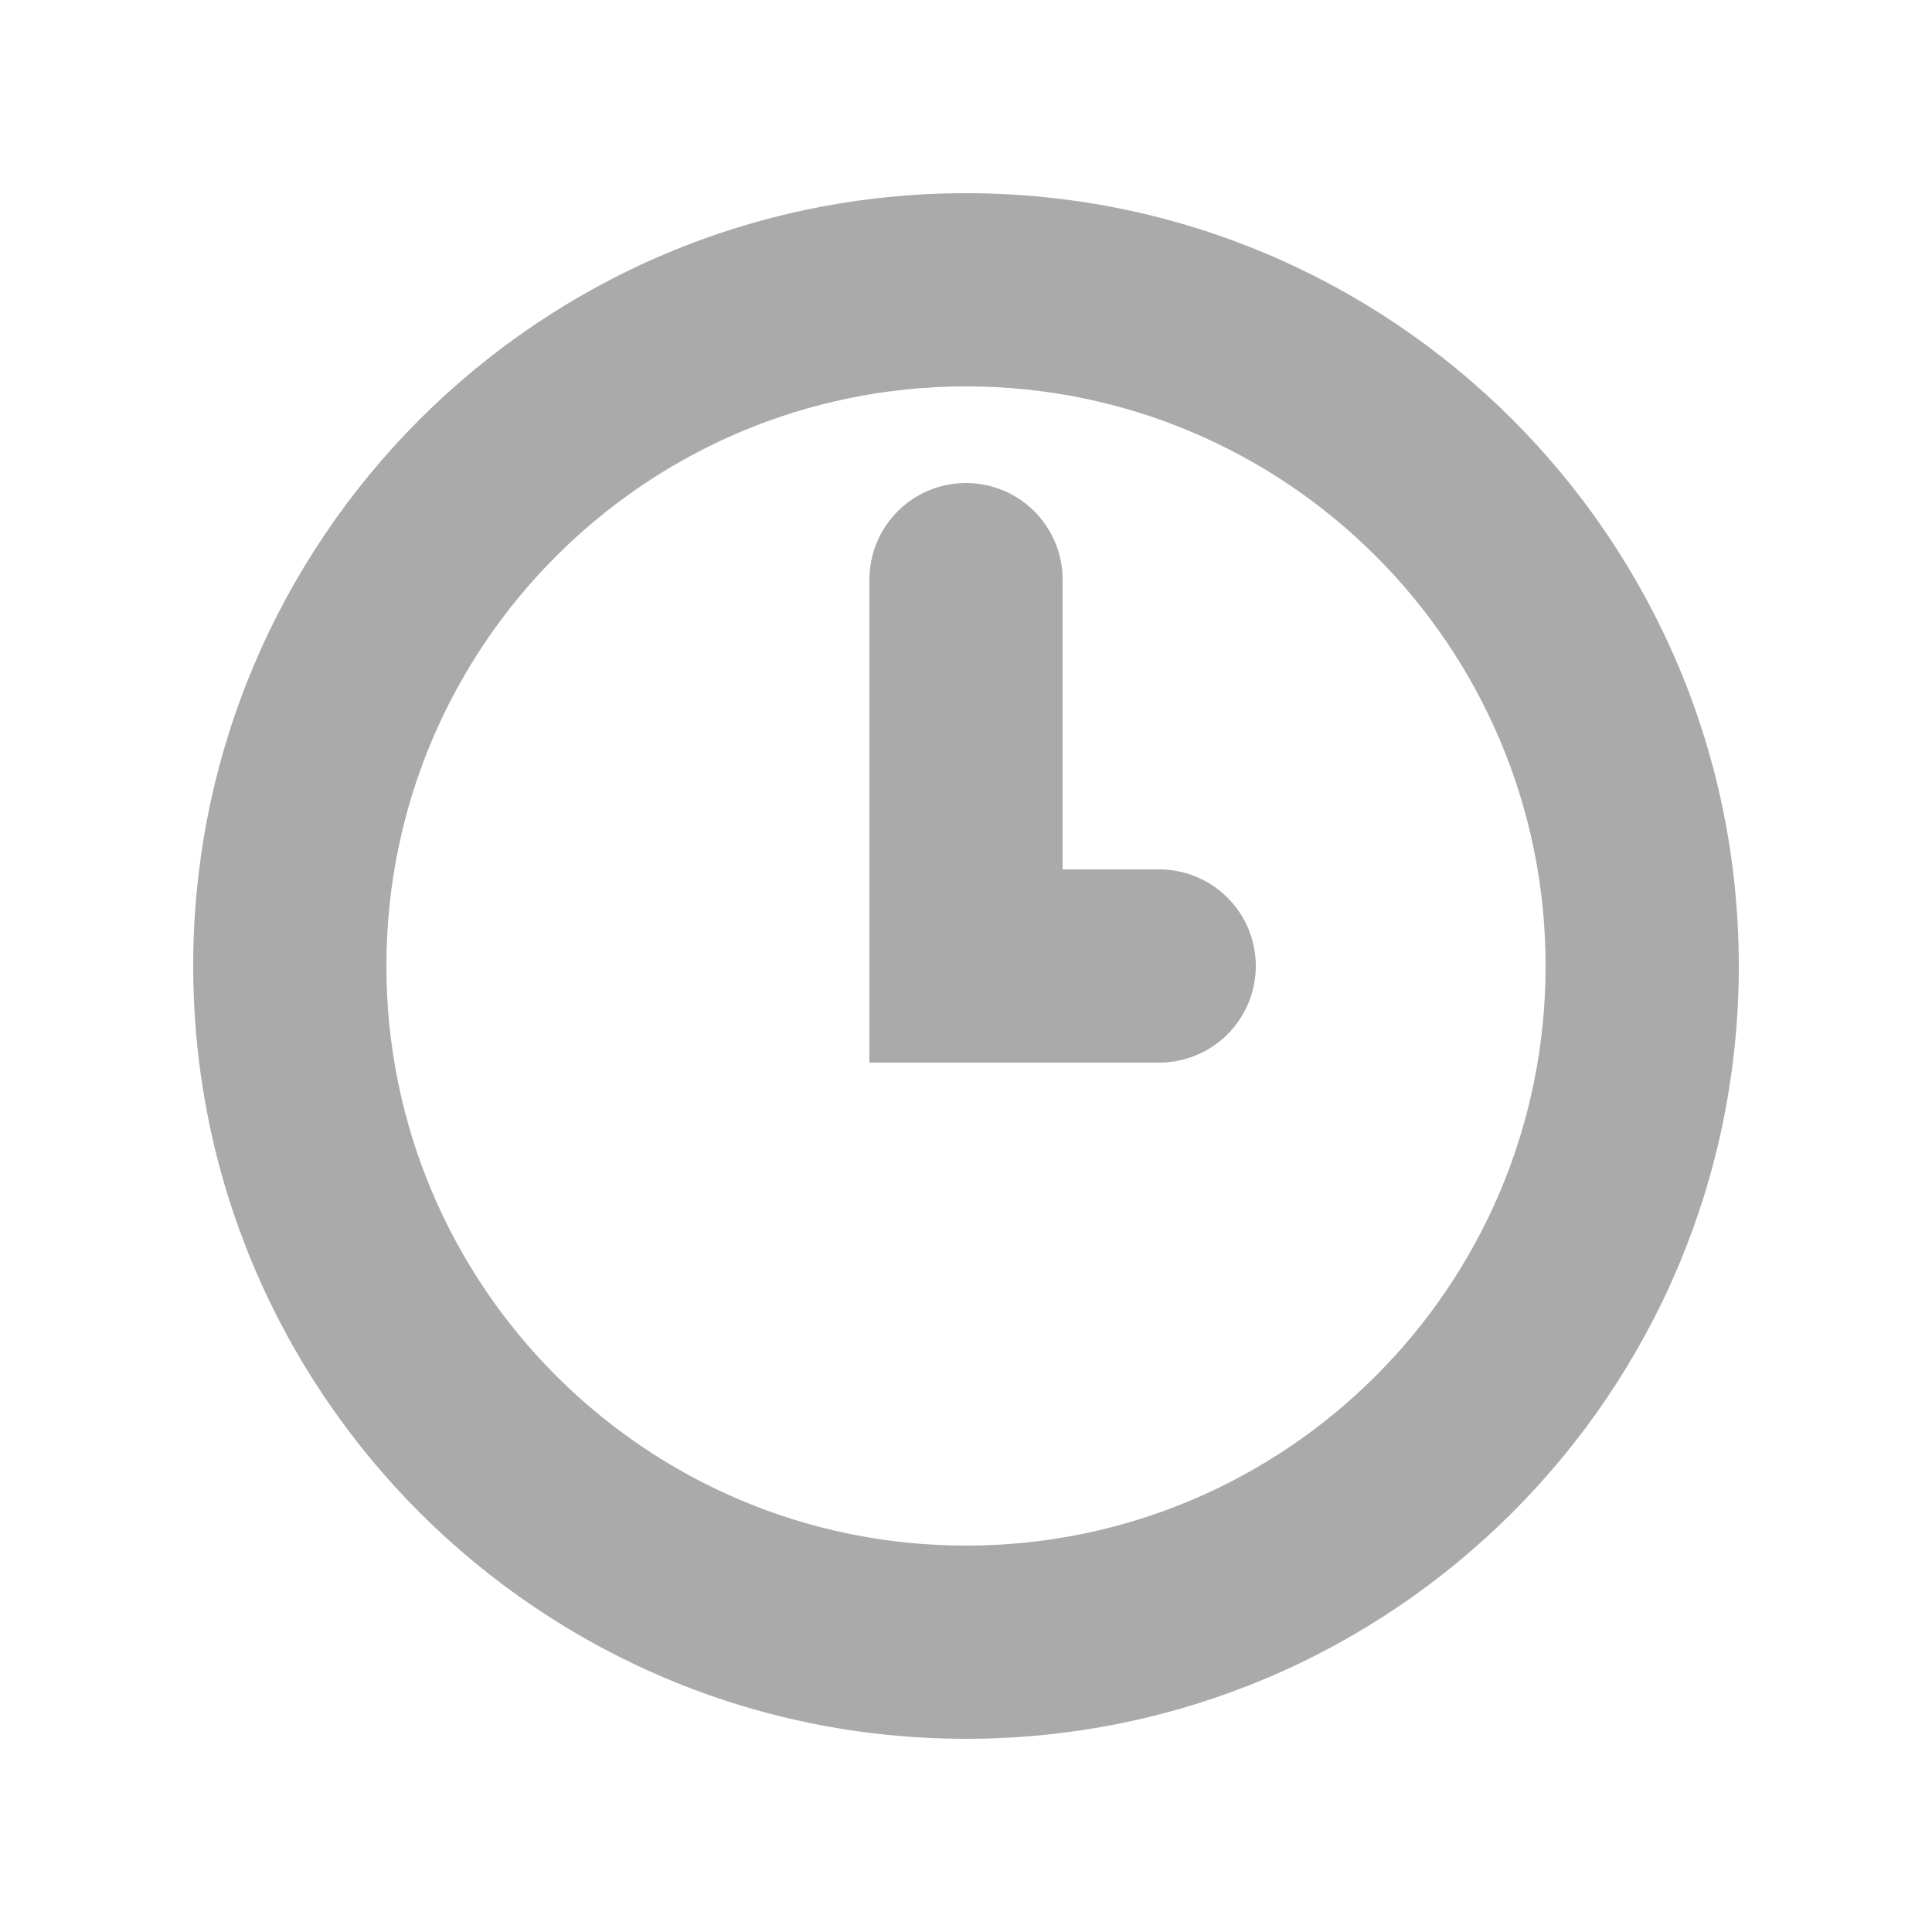
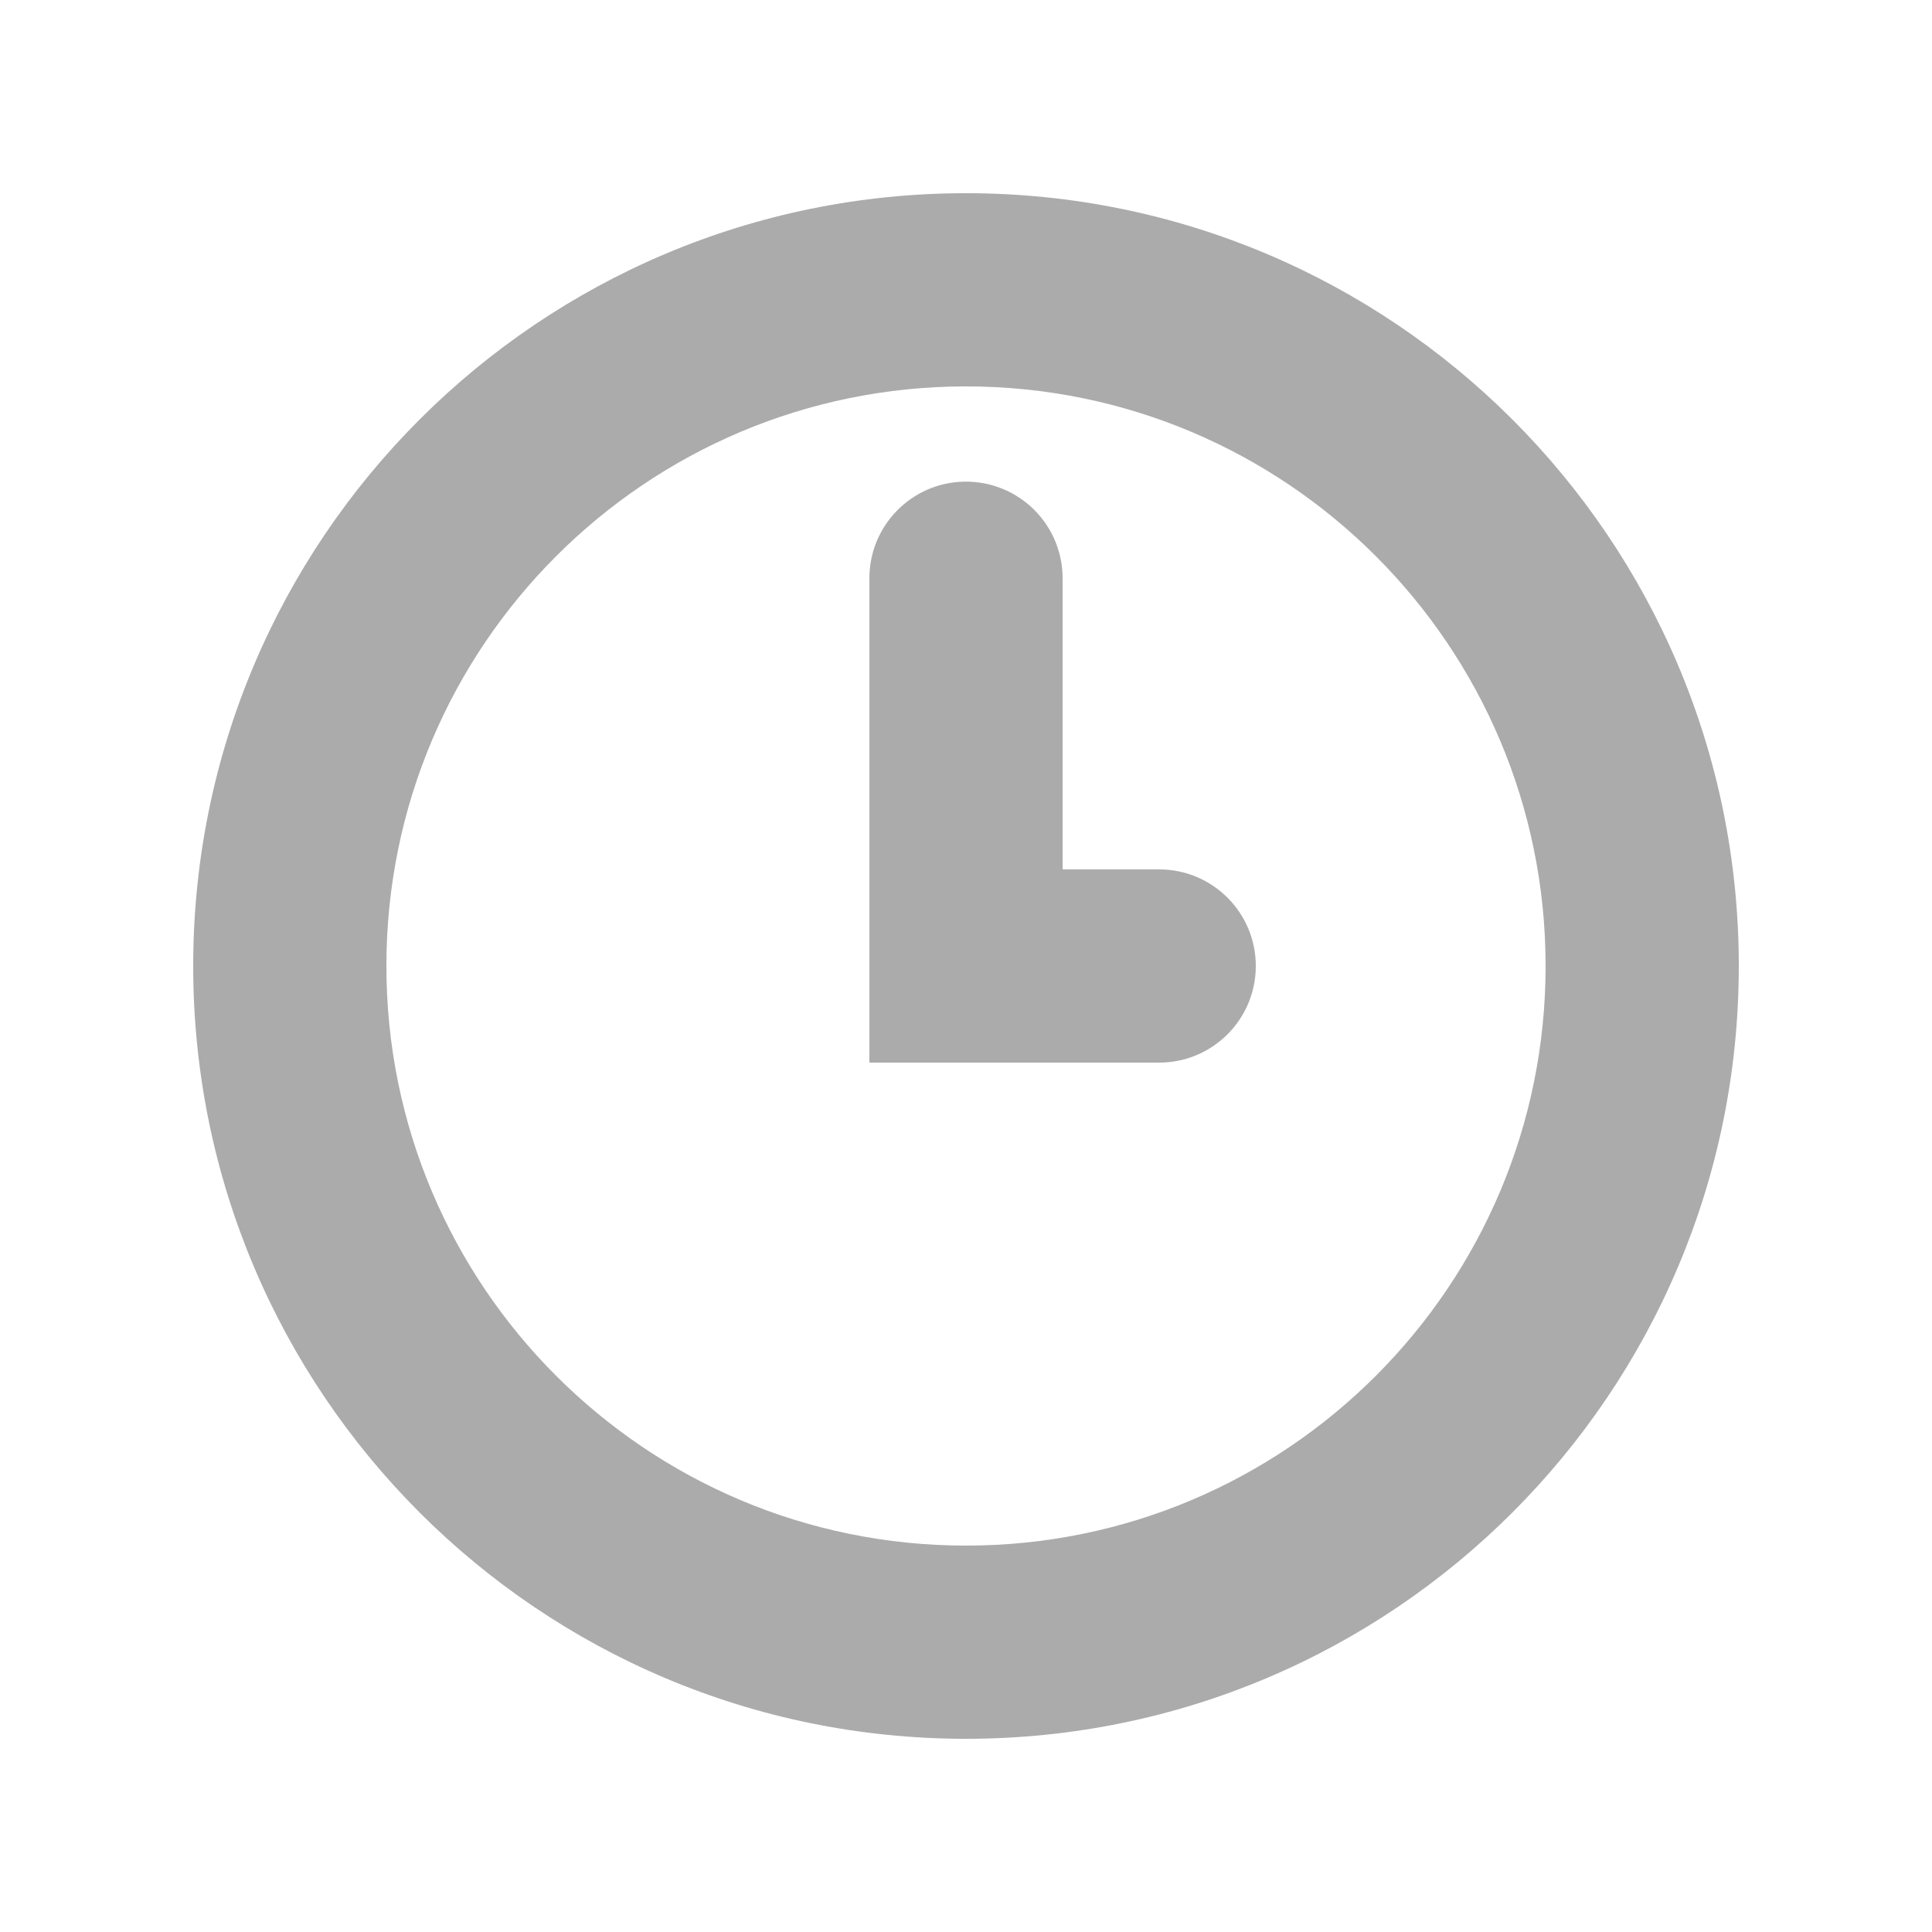
- <svg xmlns="http://www.w3.org/2000/svg" width="20" height="20" viewBox="0 0 20 20" id="svg4427" version="1.1">
-   <defs id="defs4429" />
-   <g id="layer1" transform="translate(0,-1032.362)">
-     <path style="opacity:1;fill:#aaaaaa;fill-opacity:1;fill-rule:evenodd;stroke:none;stroke-width:2.25;stroke-linecap:butt;stroke-linejoin:miter;stroke-miterlimit:4;stroke-dasharray:none;stroke-opacity:0" d="m 10,1034.362 a 8,8 0 0 0 -8,8 8,8 0 0 0 8,8 8,8 0 0 0 8,-8 8,8 0 0 0 -8,-8 z m 0,2 a 6,6 0 0 1 6,6 6,6 0 0 1 -6,6 6,6 0 0 1 -6,-6 6,6 0 0 1 6,-6 z" id="path4221" />
-     <path style="fill:none;fill-rule:evenodd;stroke:#aaaaaa;stroke-width:2;stroke-linecap:round;stroke-linejoin:miter;stroke-miterlimit:4;stroke-dasharray:none;stroke-opacity:1" d="m 10,1038.362 0,4 2,0" id="path4226" />
-   </g>
+ <svg xmlns="http://www.w3.org/2000/svg" width="20" height="20">
+   <path opacity=".33" d="M10 2a8 8 0 0 0-8 8 8 8 0 0 0 8 8 8 8 0 0 0 8-8 8 8 0 0 0-8-8zm0 2a6 6 0 0 1 6 6 6 6 0 0 1-6 6 6 6 0 0 1-6-6 6 6 0 0 1 6-6z" />
+   <path d="M9.984 4.986A1 1 0 0 0 9 6v5h3a1 1 0 1 0 0-2h-1V6a1 1 0 0 0-1.016-1.014z" opacity=".33" />
</svg>
